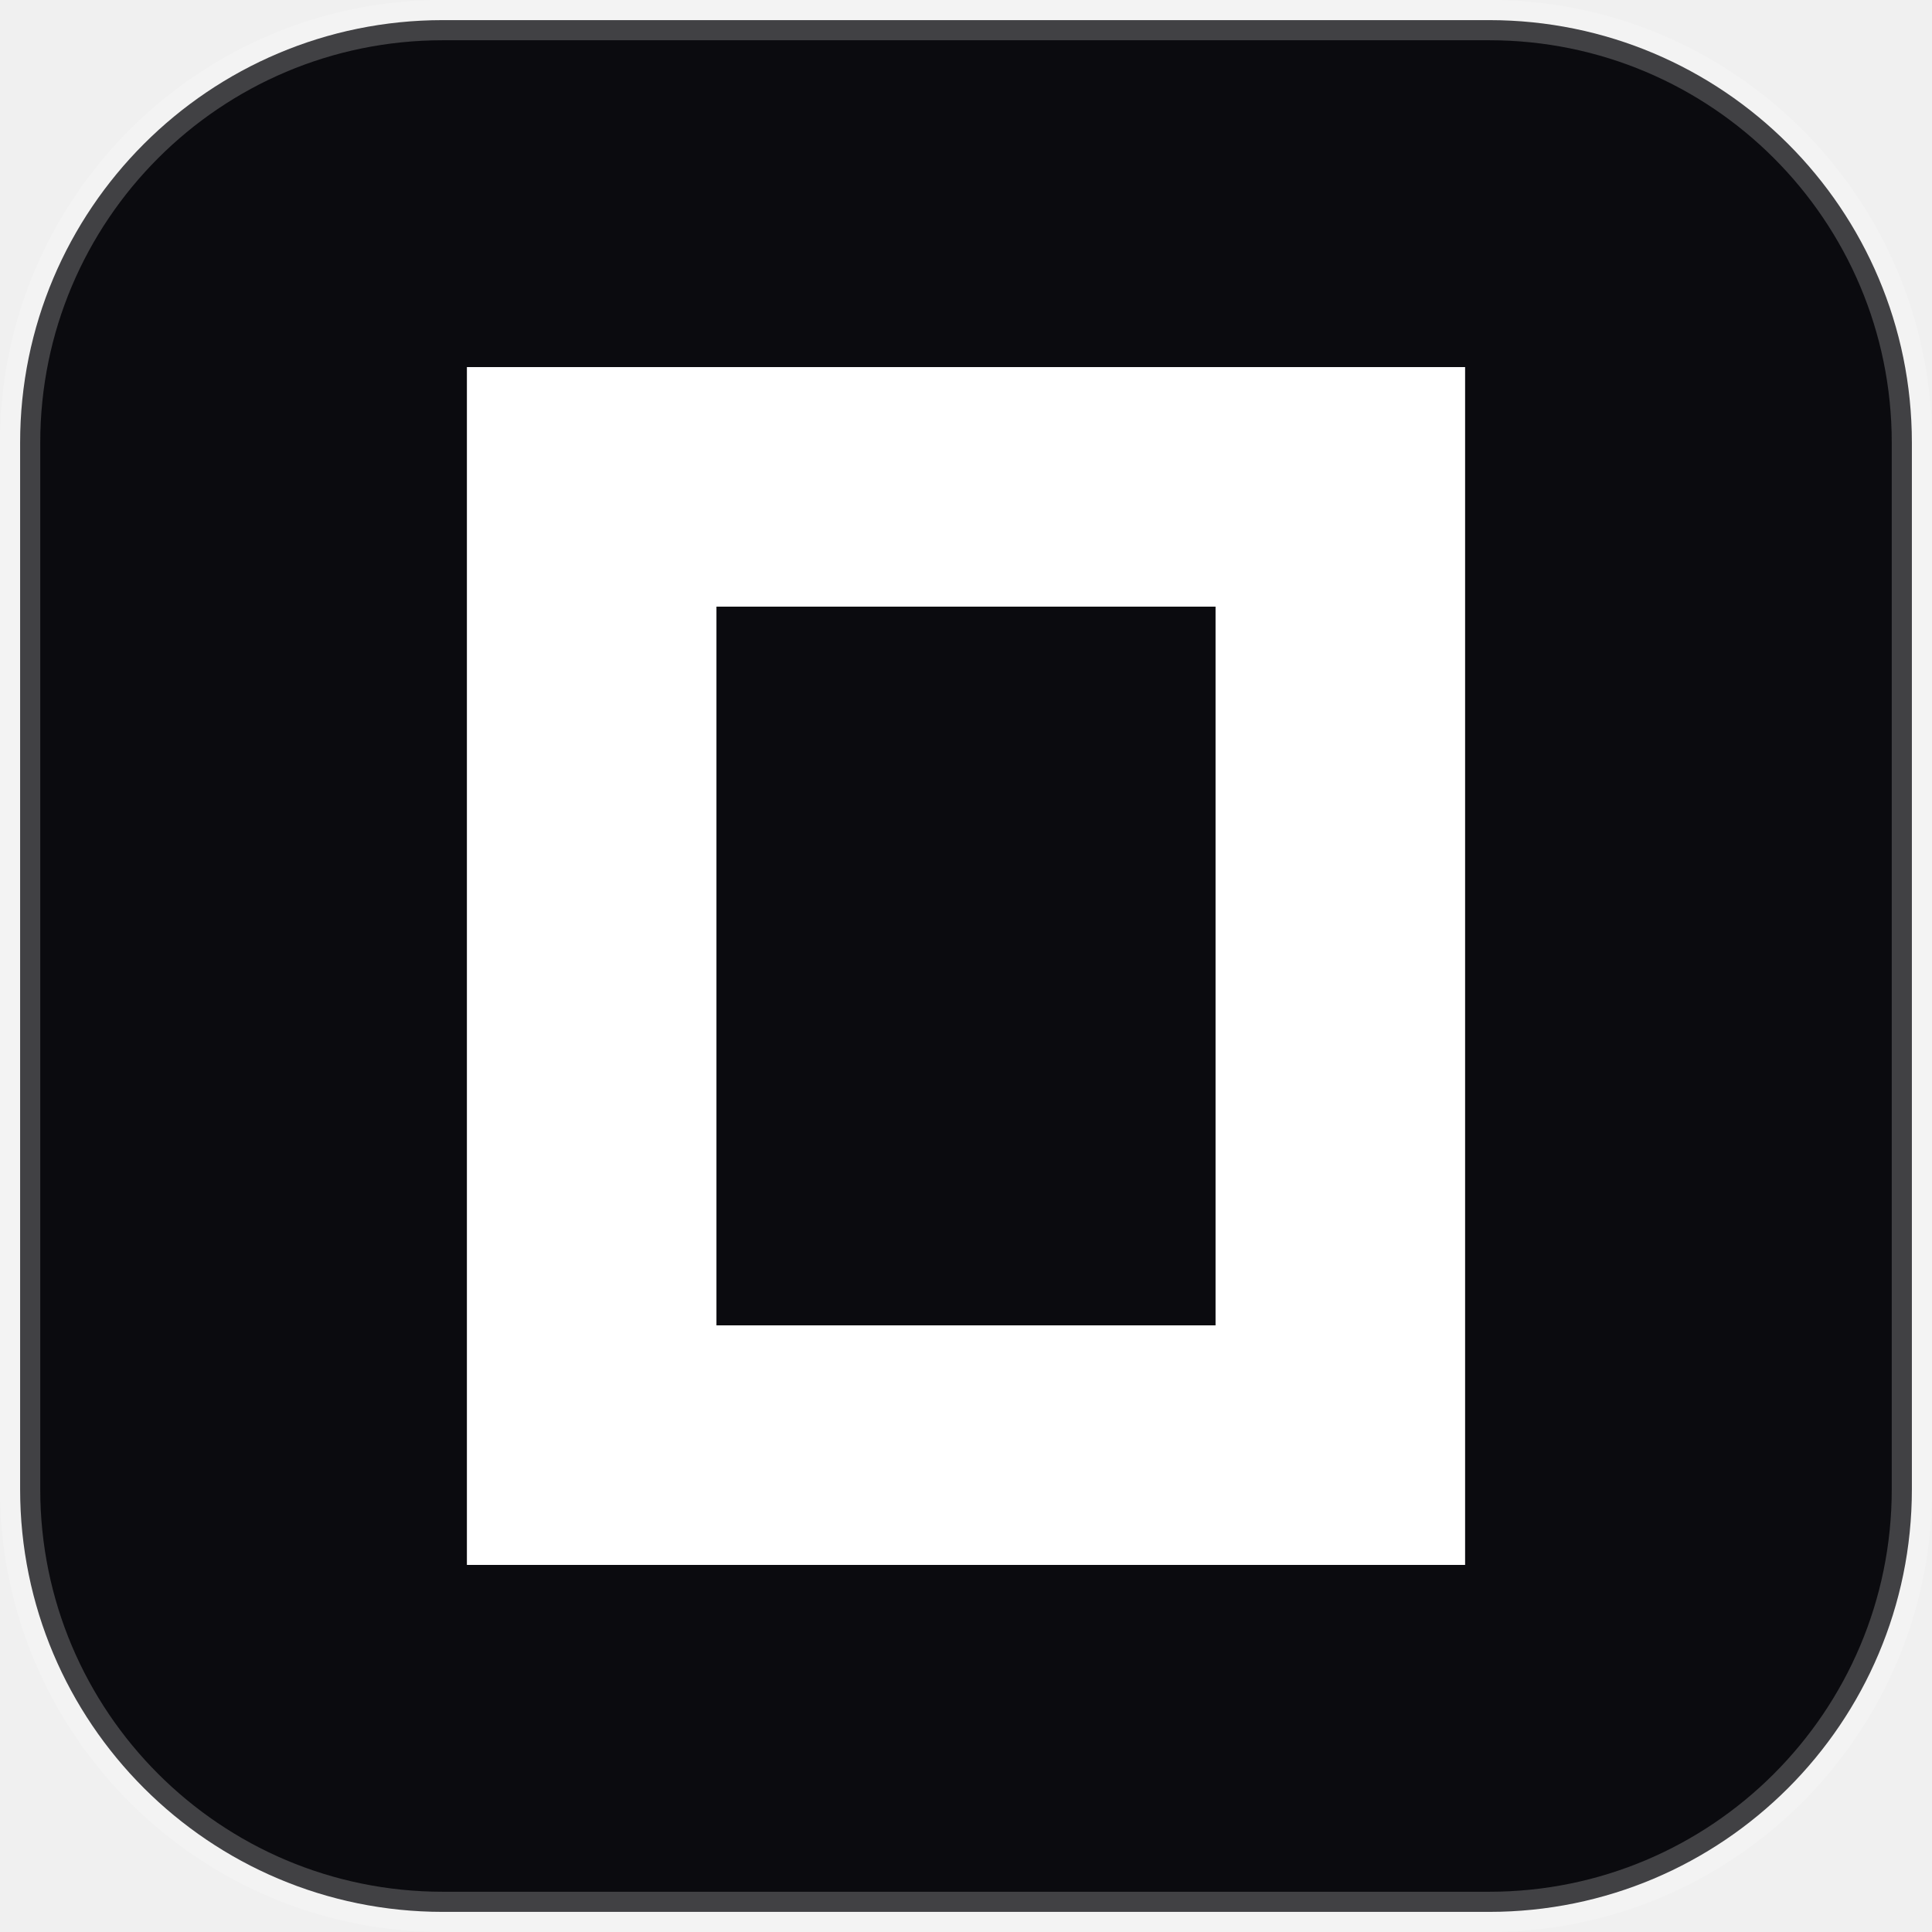
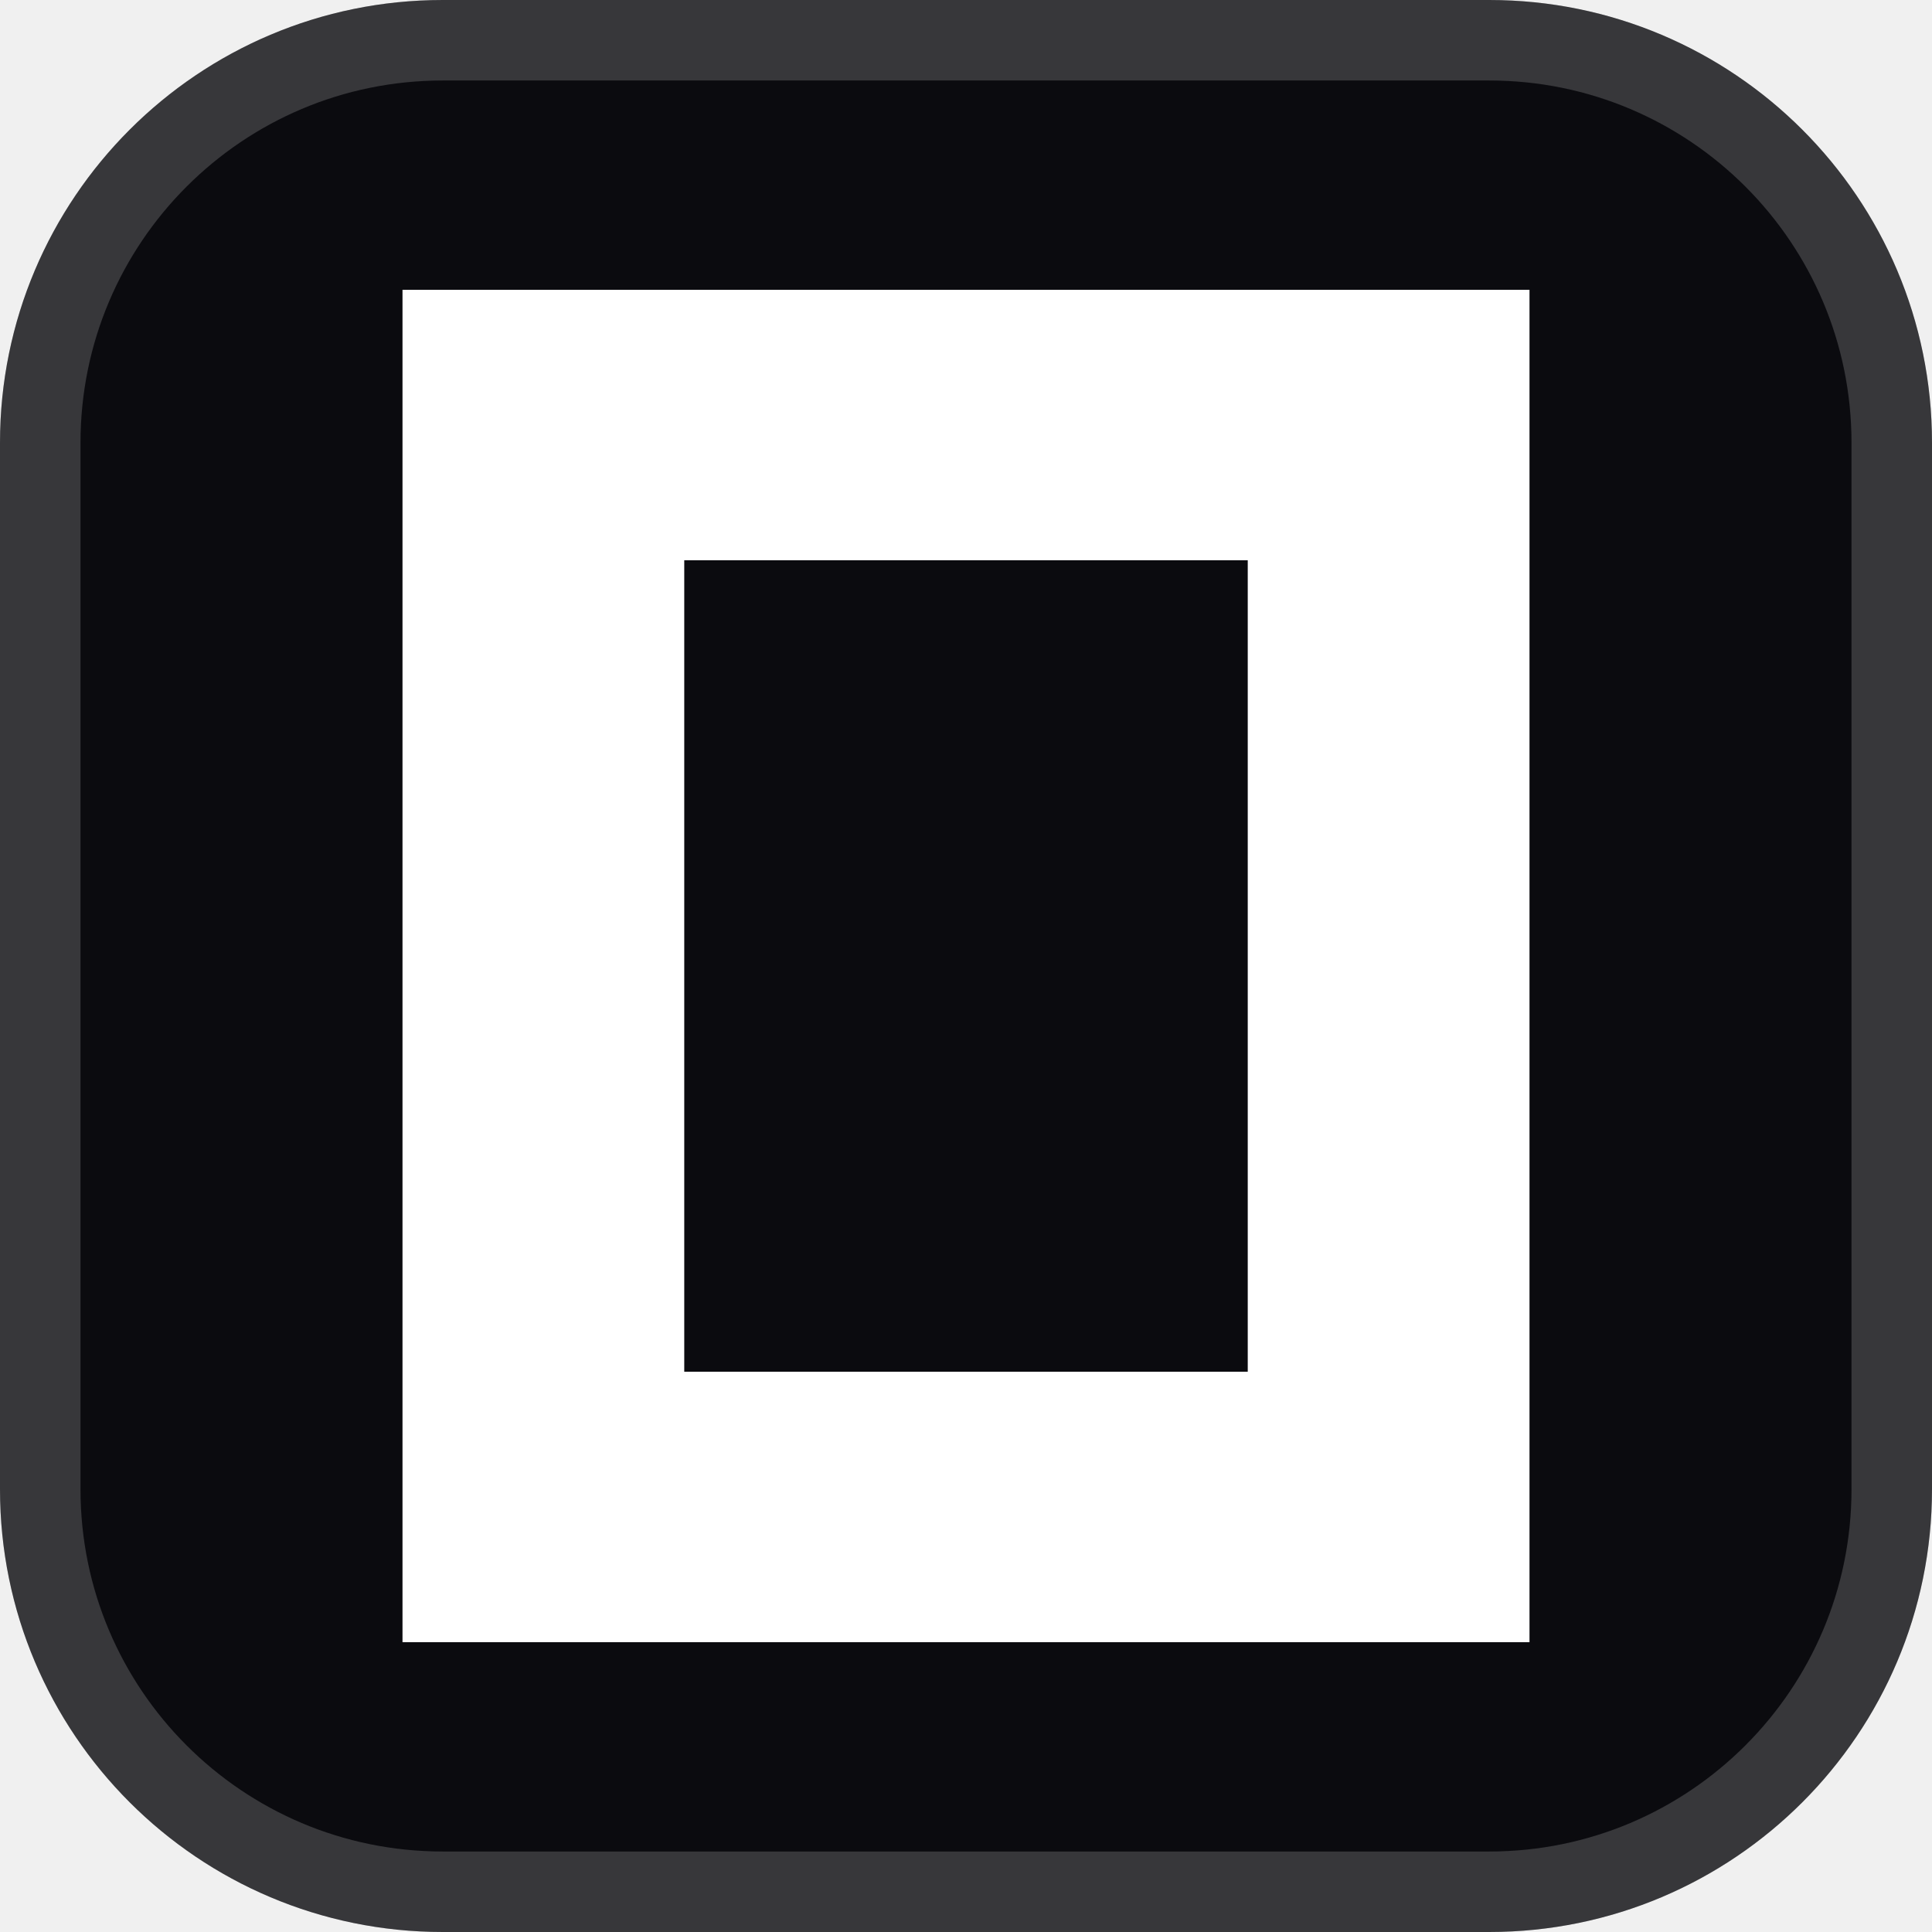
- <svg xmlns="http://www.w3.org/2000/svg" width="48" height="48" viewBox="0 0 48 48" role="img" aria-label="OpenCode">
-   <rect x="0.5" y="0.5" width="47" height="47" rx="10.5" fill="#0B0B0F" stroke="#fff" stroke-opacity="0.22" />
-   <g transform="translate(9.12 9.12) scale(1.24)" fill="#fff">
+ <svg xmlns="http://www.w3.org/2000/svg" width="48" height="48" viewBox="0 0 48 48" role="img" aria-label="OpenCode" font-family="'Inter', sans-serif">
+   <rect width="48" height="48" rx="11" fill="#0B0B0F" />
+   <rect x="1" y="1" width="46" height="46" rx="10" fill="none" stroke="#fff" stroke-opacity="0.18" stroke-width="2" />
+   <g transform="translate(7.2 7.2) scale(1.4)" fill="#fff">
    <path d="M22 24H2V0h20zM17 4.8H7v14.4h10z" />
  </g>
</svg>
